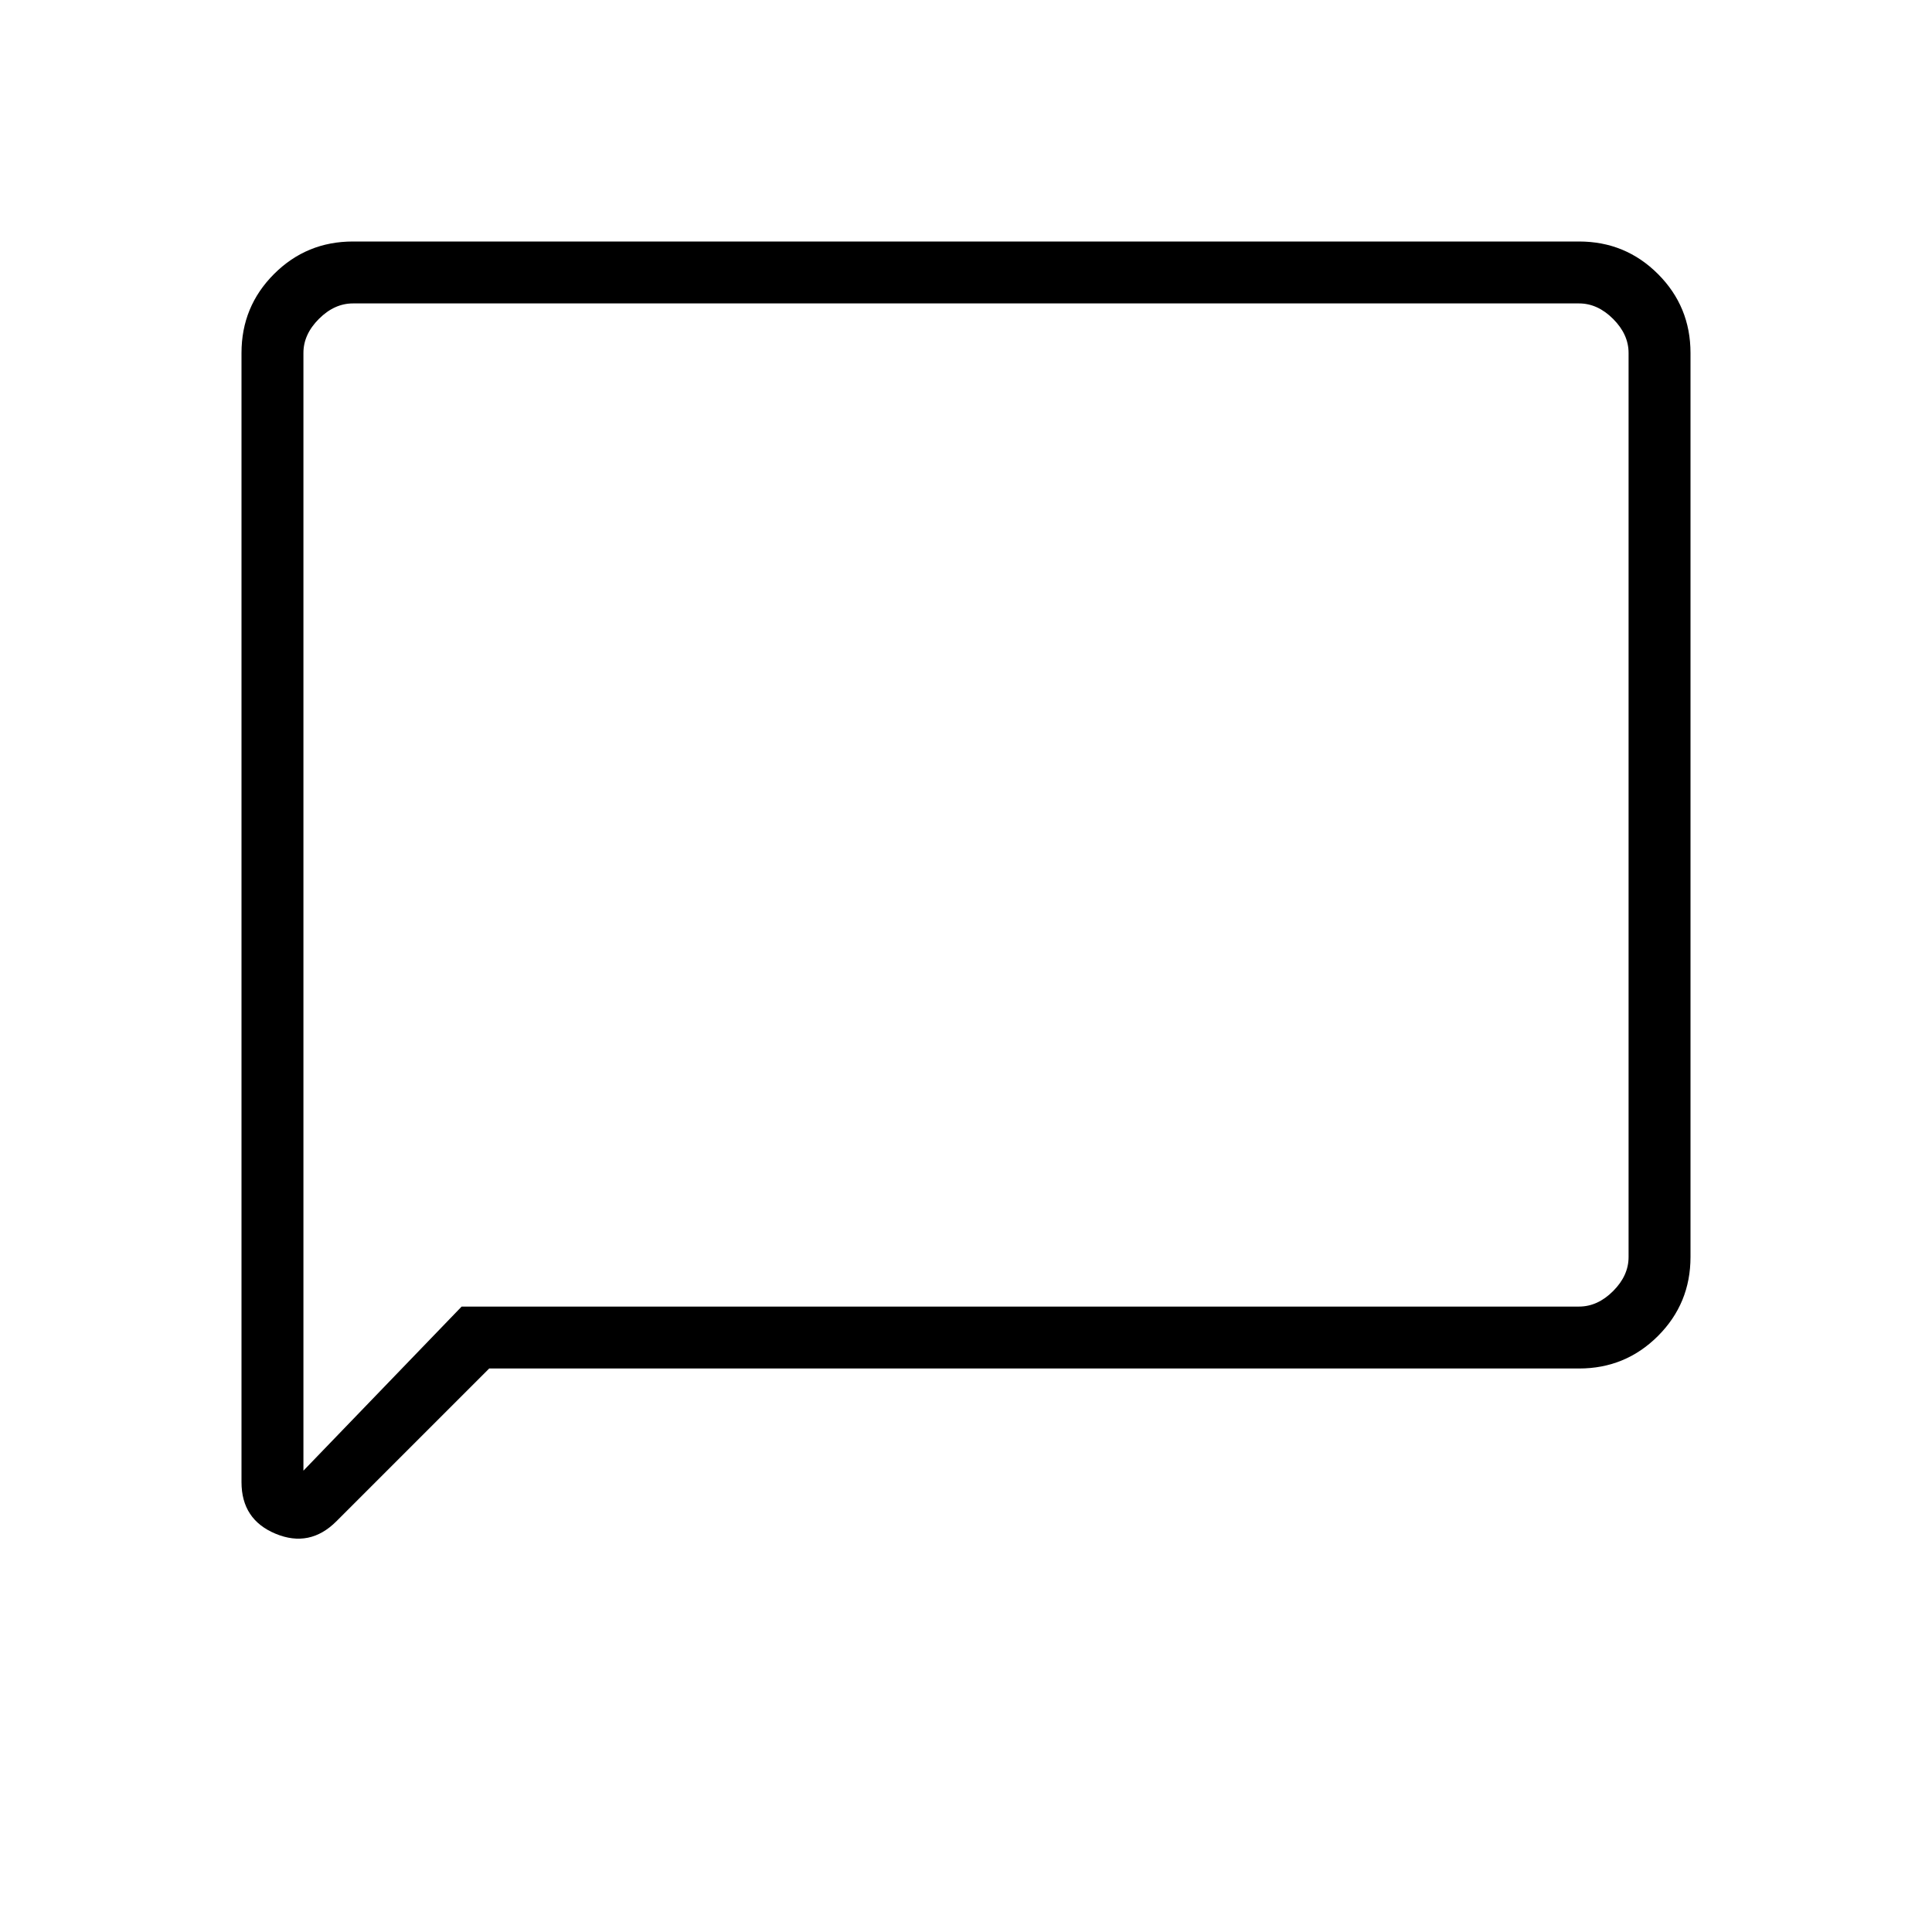
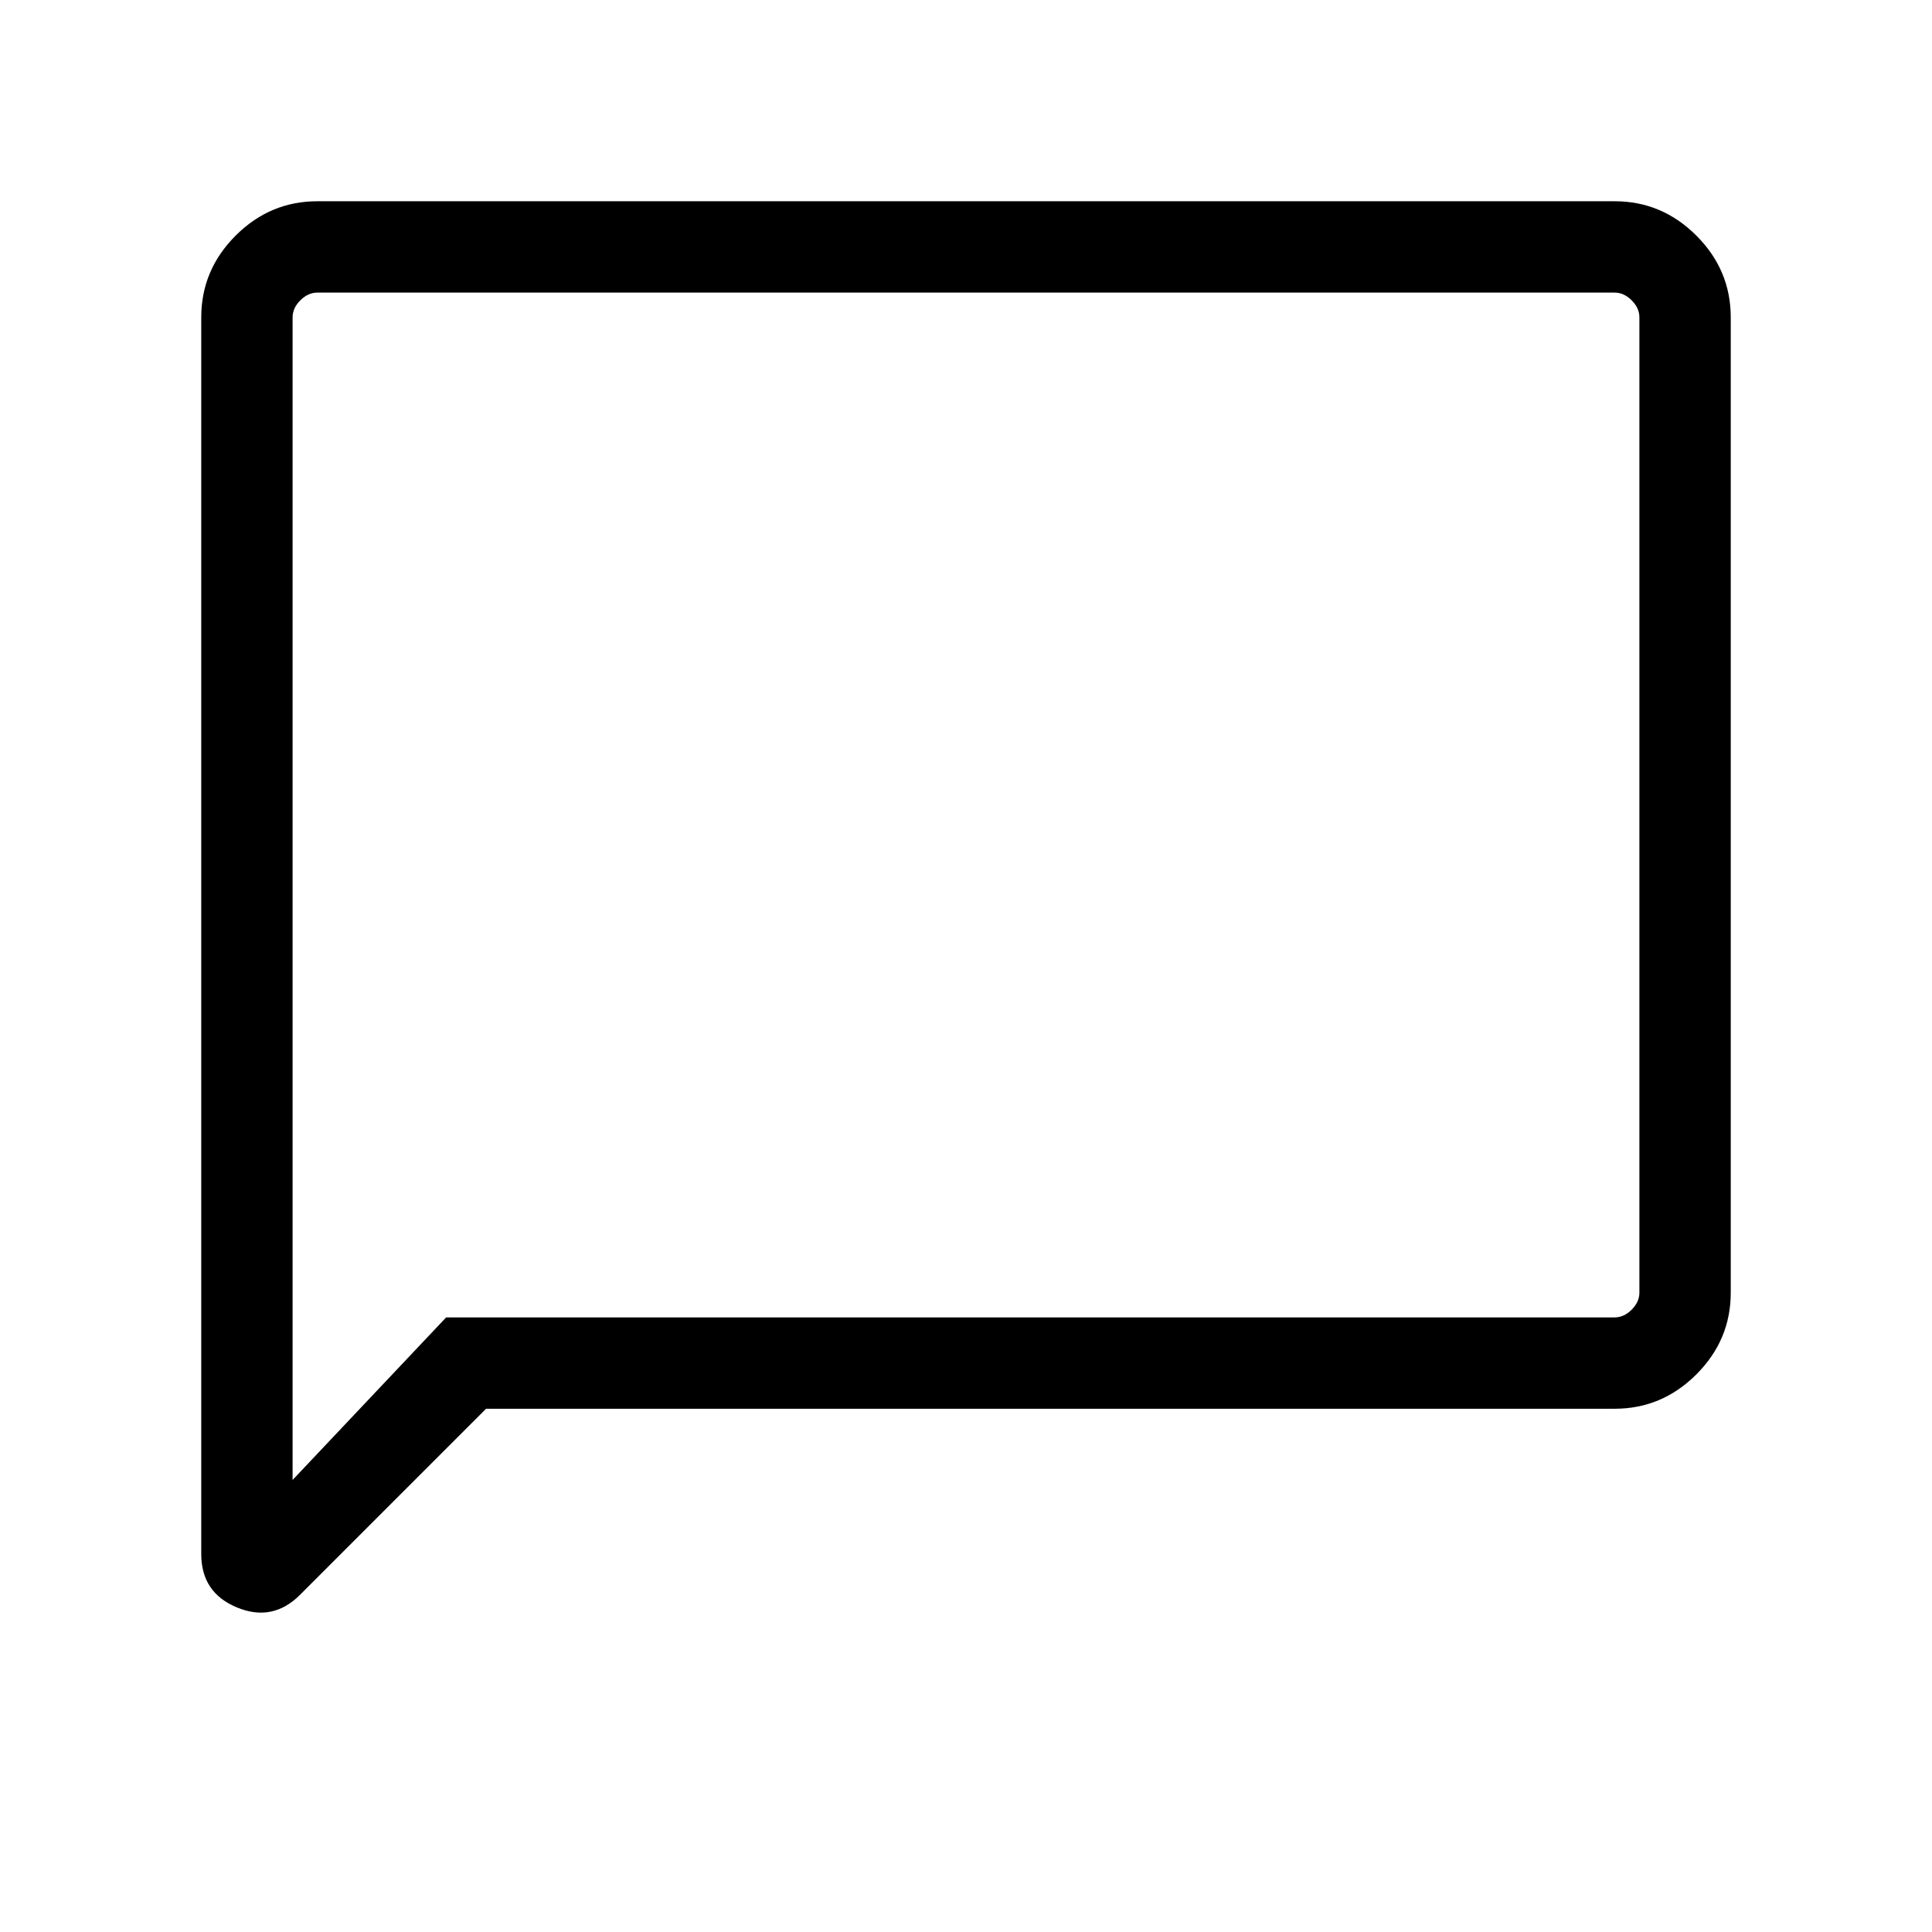
<svg xmlns="http://www.w3.org/2000/svg" width="24" height="24" viewBox="0 -960 960 960" fill="#000000">
-   <path d="m243.08-280-75.93 75.92q-13.23 13.23-30.19 6.2T120-223.54v-561.08q0-23.05 16.16-39.22Q152.33-840 175.38-840h609.24q23.05 0 39.22 16.16Q840-807.67 840-784.62v449.24q0 23.05-16.16 39.22Q807.67-280 784.62-280H243.08Zm-13.7-30.77h555.24q9.23 0 16.92-7.69 7.69-7.69 7.69-16.92v-449.24q0-9.23-7.69-16.92-7.69-7.69-16.92-7.69H175.38q-9.23 0-16.92 7.69-7.69 7.69-7.69 16.92v555.39l78.61-81.54Zm-78.61 0v-498.46 498.46Z" />
+   <path d="m241.54-260-92.46 92.46q-13.62 13.61-31.35 6.27-17.73-7.34-17.73-26.5v-614.54q0-23.53 17.08-40.61T157.69-860h644.62q23.53 0 40.61 17.08T860-802.31v484.62q0 23.53-17.08 40.61T802.31-260H241.54Zm-19.85-45.39h580.62q4.61 0 8.46-3.84 3.84-3.85 3.84-8.46v-484.62q0-4.61-3.84-8.46-3.85-3.84-8.46-3.84H157.69q-4.61 0-8.46 3.84-3.84 3.85-3.84 8.46v577.69l76.3-80.77Zm-76.3 0v-509.22 509.22Z" />
</svg>
